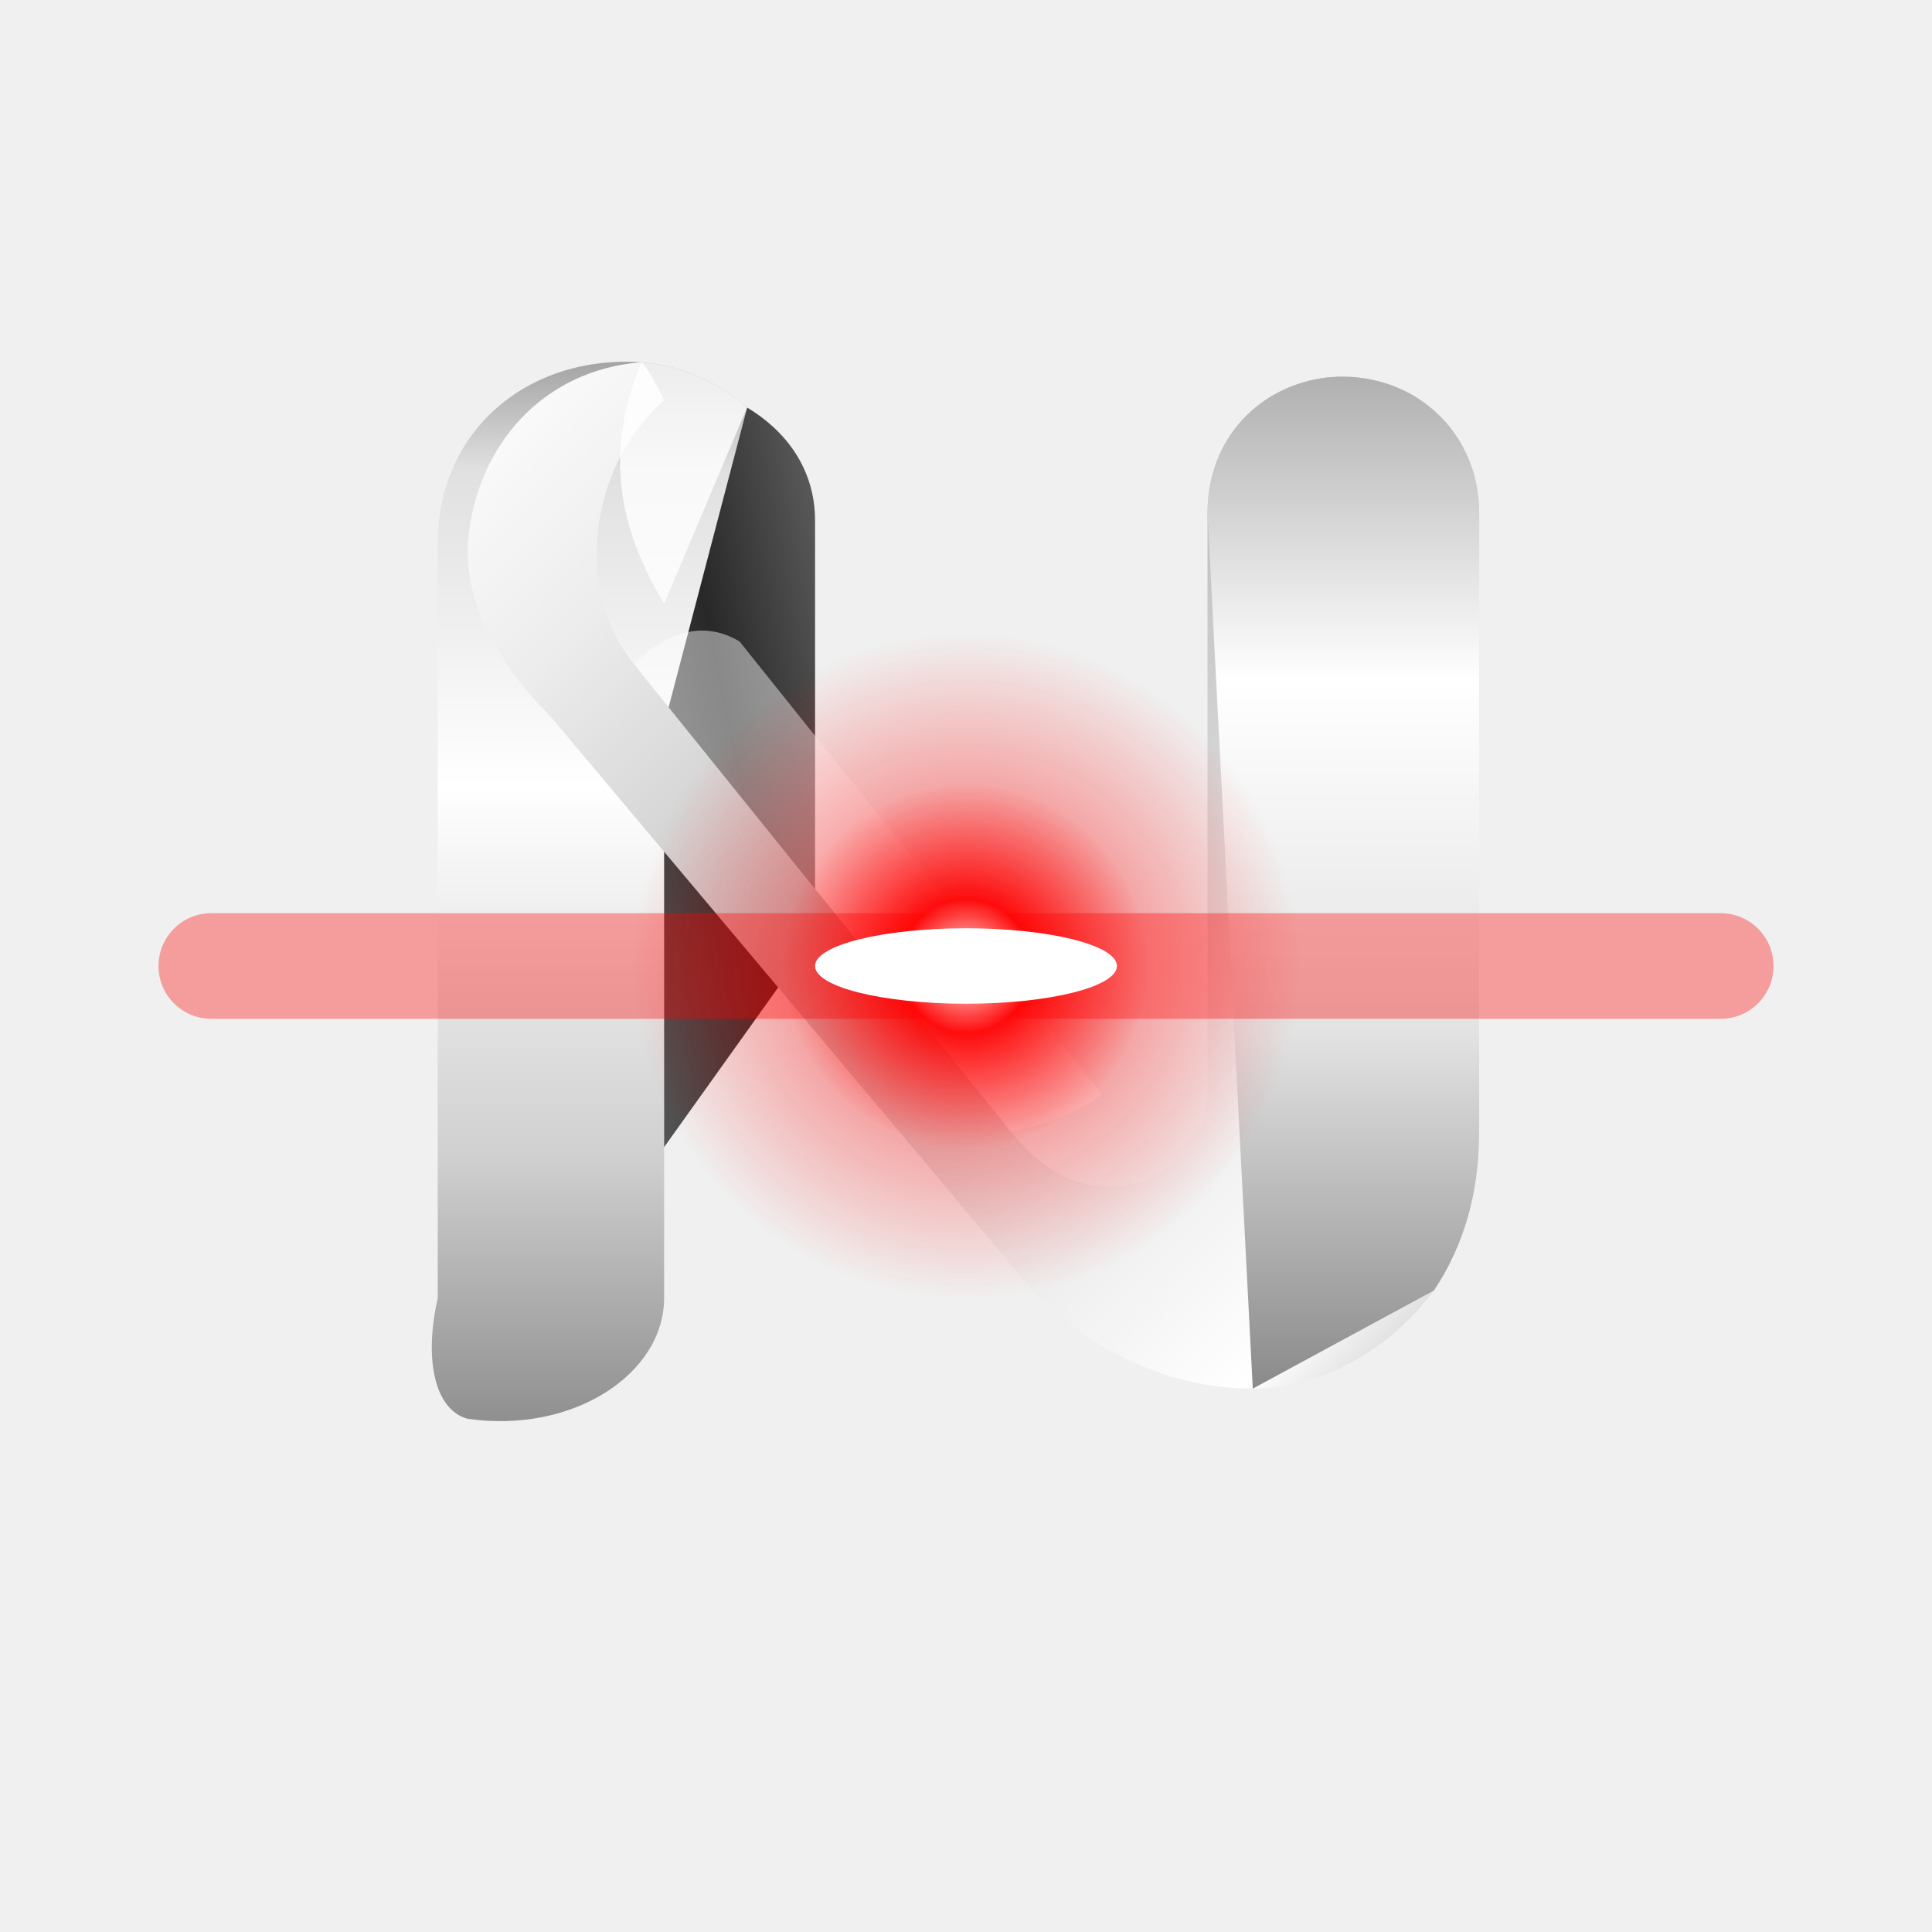
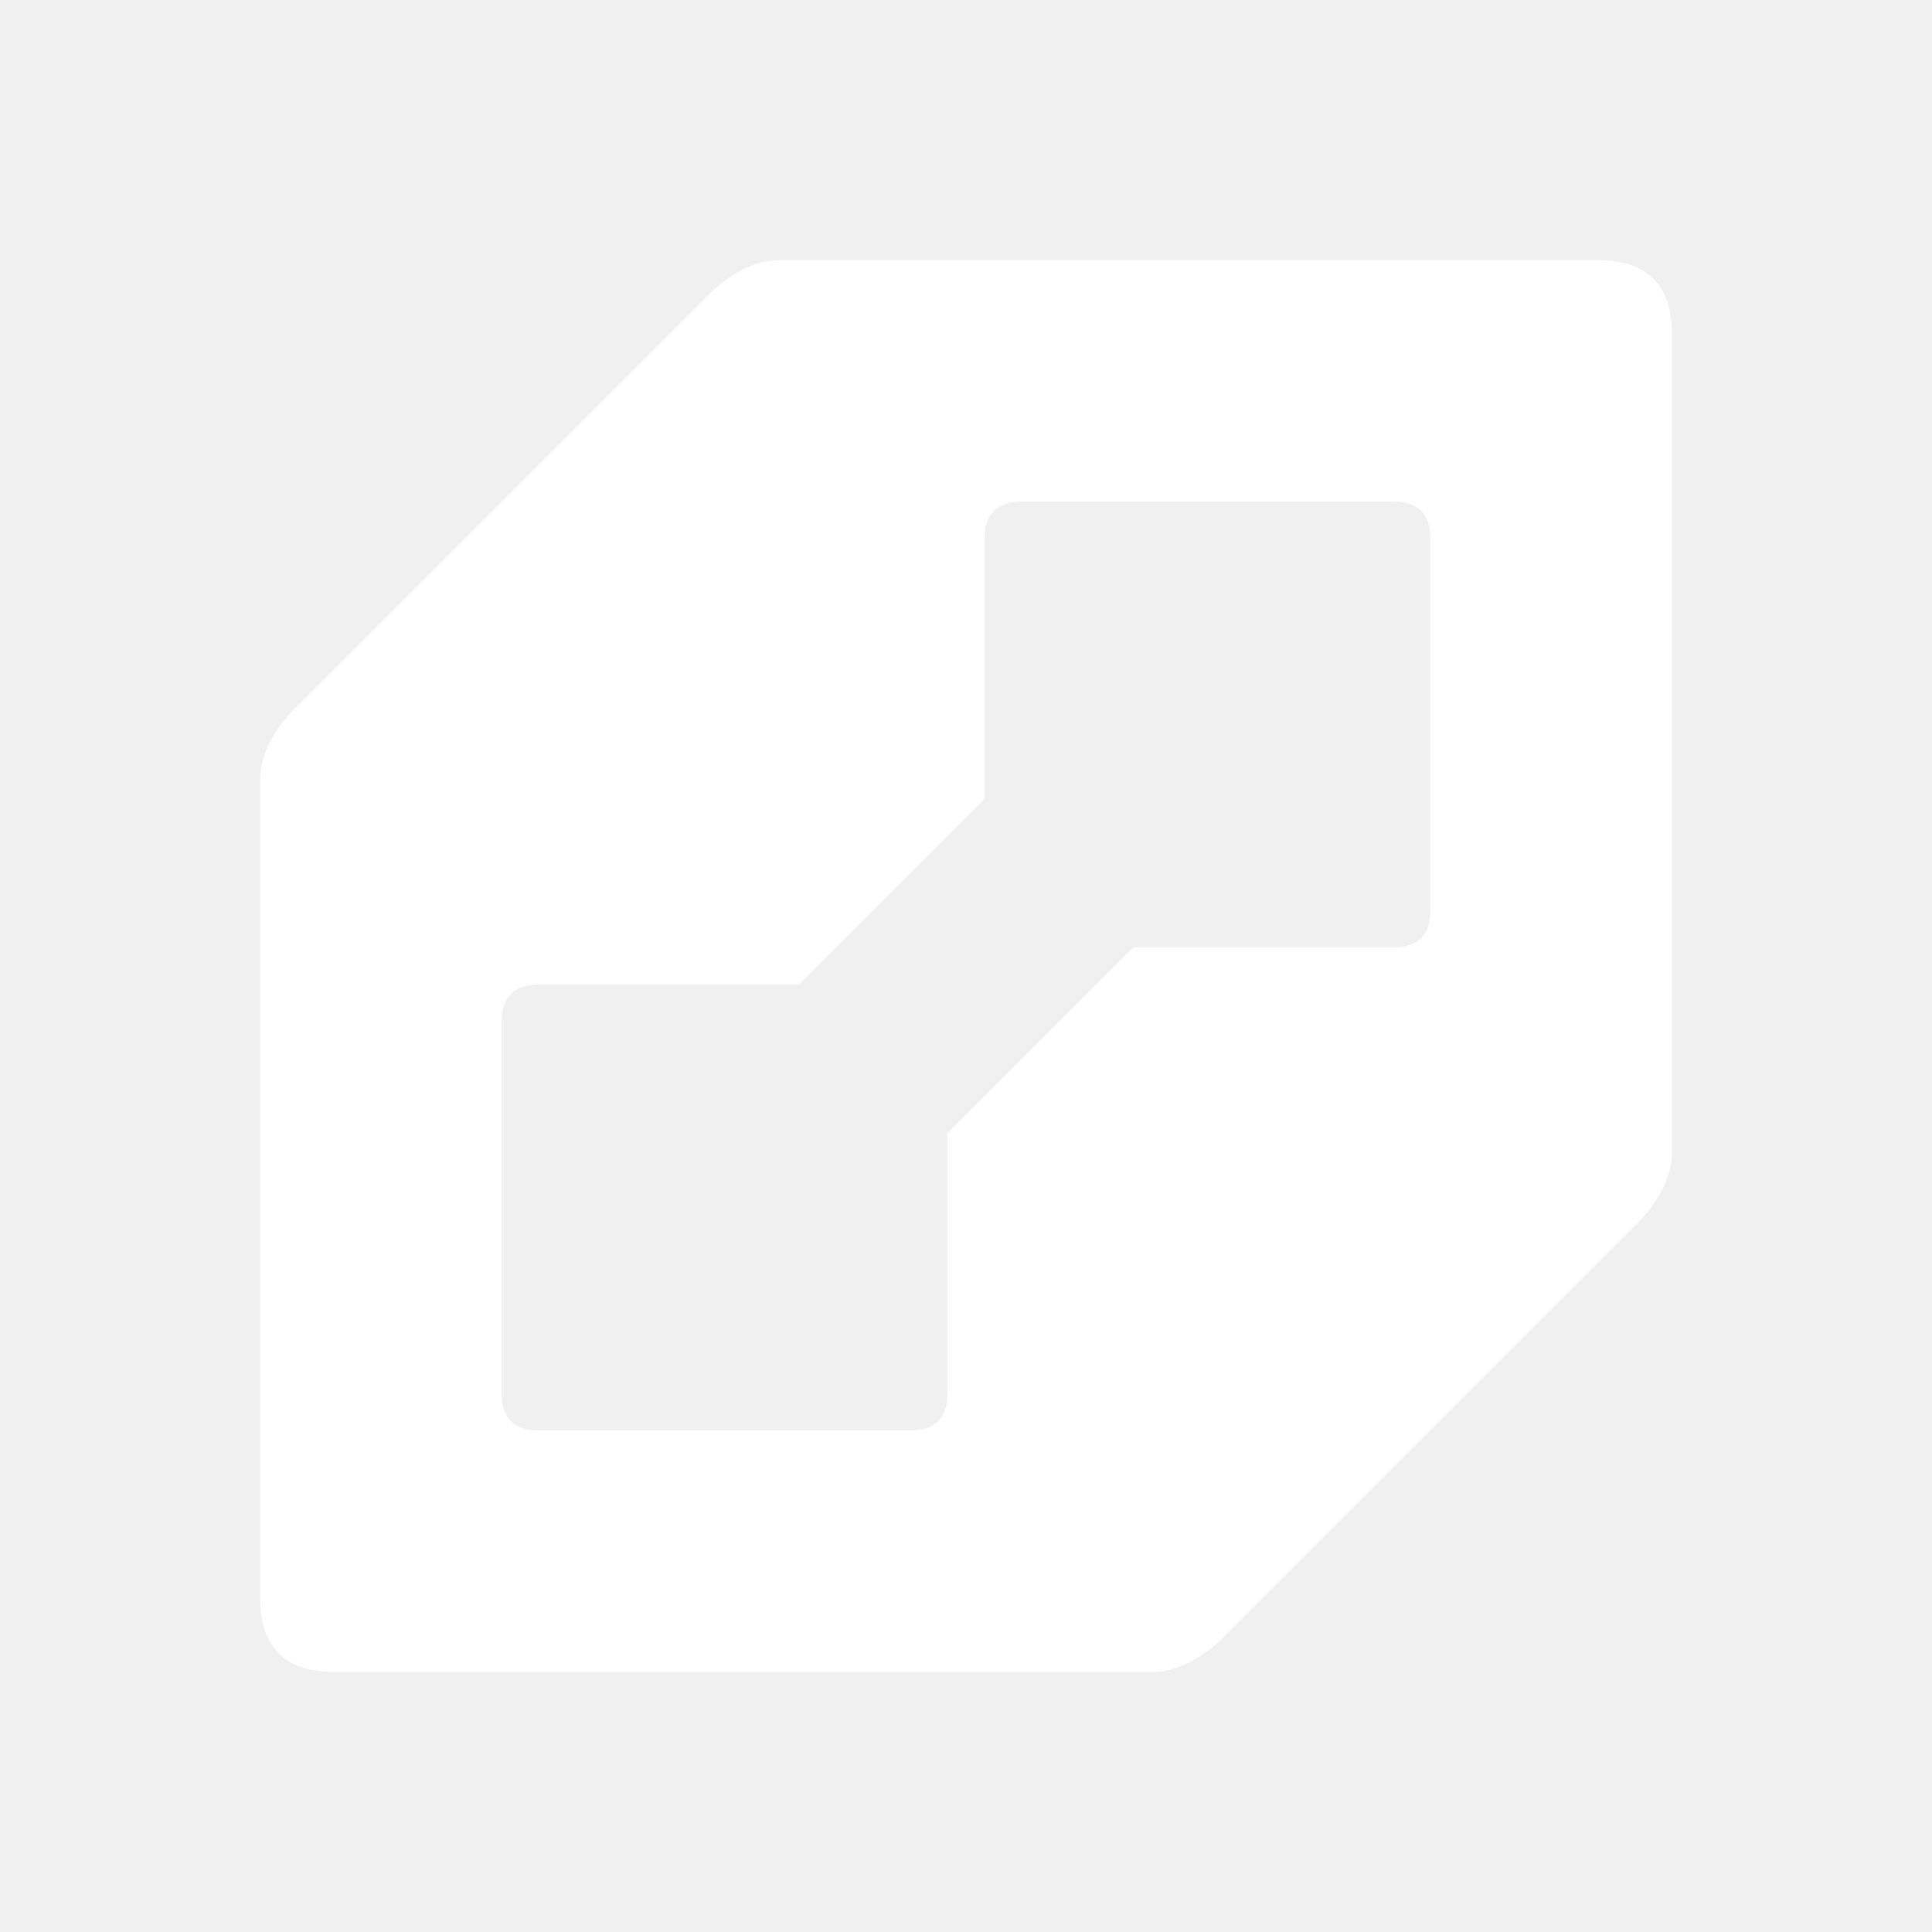
- <svg xmlns="http://www.w3.org/2000/svg" width="128" height="128" viewBox="0 0 128 128" fill="none">
-   <defs>
-     <linearGradient id="nxtqrChromeLeft" x1="0%" y1="100%" x2="0%" y2="0%">
-       <stop offset="0%" stop-color="#909090" />
-       <stop offset="25%" stop-color="#D0D0D0" />
-       <stop offset="60%" stop-color="#FFFFFF" />
-       <stop offset="90%" stop-color="#E0E0E0" />
-       <stop offset="100%" stop-color="#A5A5A5" />
-     </linearGradient>
-     <linearGradient id="nxtqrInnerShadow" x1="0%" y1="100%" x2="100%" y2="0%">
-       <stop offset="0%" stop-color="#555555" />
-       <stop offset="50%" stop-color="#282828" />
-       <stop offset="100%" stop-color="#606060" />
-     </linearGradient>
-     <linearGradient id="nxtqrChromeDiag" x1="0%" y1="0%" x2="100%" y2="100%">
-       <stop offset="0%" stop-color="#FFFFFF" />
-       <stop offset="18%" stop-color="#EDEDED" />
-       <stop offset="45%" stop-color="#C2C2C2" />
-       <stop offset="70%" stop-color="#EAEAEA" />
-       <stop offset="88%" stop-color="#FFFFFF" />
-       <stop offset="100%" stop-color="#B8B8B8" />
-     </linearGradient>
-     <linearGradient id="nxtqrChromeRight" x1="0%" y1="100%" x2="0%" y2="0%">
-       <stop offset="0%" stop-color="#8A8A8A" />
-       <stop offset="35%" stop-color="#E2E2E2" />
-       <stop offset="70%" stop-color="#FFFFFF" />
-       <stop offset="100%" stop-color="#B0B0B0" />
-     </linearGradient>
-     <linearGradient id="nxtqrLaserStreak" x1="0%" y1="50%" x2="100%" y2="50%">
-       <stop offset="0%" stop-color="#FF0000" stop-opacity="0" />
-       <stop offset="20%" stop-color="#FF0000" stop-opacity="0.85" />
-       <stop offset="42%" stop-color="#FFFFFF" stop-opacity="1" />
-       <stop offset="58%" stop-color="#FFFFFF" stop-opacity="1" />
-       <stop offset="80%" stop-color="#FF0000" stop-opacity="0.85" />
-       <stop offset="100%" stop-color="#FF0000" stop-opacity="0" />
-     </linearGradient>
-     <radialGradient id="nxtqrFlareCore" cx="50%" cy="50%" r="50%">
-       <stop offset="0%" stop-color="#FFFFFF" stop-opacity="1" />
-       <stop offset="20%" stop-color="#FF0000" stop-opacity="0.95" />
-       <stop offset="55%" stop-color="#FF0000" stop-opacity="0.3" />
-       <stop offset="100%" stop-color="#FF0000" stop-opacity="0" />
-     </radialGradient>
-   </defs>
-   <g class="nxtqr-exact-monogram">
-     <path d="M 31 94 C 29 93.5 28 90.5 29 86 L 29 36 C 29 28.5 35 23.5 42.5 24 C 45 24.2 47.5 25.2 49.5 27 L 44 48 L 44 86 C 44 91 38 95 31 94 Z" fill="url(#nxtqrChromeLeft)" />
-     <path d="M 44 48 L 49.5 27 C 52 28.5 54 31 54 34.5 L 54 62 L 44 76 Z" fill="url(#nxtqrInnerShadow)" />
-     <path d="M 42.5 24 C 36 24.5 31.5 29.5 31 36 C 30.8 40 33 44 36.5 47.5 L 68 85 C 72 89.5 77.5 92 83 92 C 87.5 92 92 89.5 95 85.5 C 97 82.5 98 79 98 75 L 98 34 C 98 28.5 93.5 24.5 88 25 C 83.5 25.5 80 29 80 34 L 80 72 C 80 75.5 78 78 74.5 78.5 C 71.5 79 69 77.5 67 75 L 42 44 C 38 39 39 31 44 26.5 C 43.5 25.5 43 24.5 42.5 24 Z" fill="url(#nxtqrChromeDiag)" />
-     <path d="M 80 34 C 80 29 83.5 25.5 88 25 C 93.5 24.5 98 28.5 98 34 L 98 75 C 98 79 97 82.5 95 85.5 L 83 92 L 80 34 Z" fill="url(#nxtqrChromeRight)" />
-     <path d="M 42.5 24 C 45 24.2 47.5 25.2 49.5 27 L 44 40 C 41 35 40 30 42.5 24 Z" fill="#FFFFFF" opacity="0.8" />
-     <path d="M 67 75 L 42 44 C 44 42 46.5 41 49 42.5 L 73 72.5 C 71 74 69 74.5 67 75 Z" fill="#FFFFFF" opacity="0.45" />
-     <line x1="14" y1="64" x2="114" y2="64" stroke="#FF0000" stroke-width="7" stroke-linecap="round" opacity="0.35" />
-     <line x1="16" y1="64" x2="112" y2="64" stroke="url(#nxtqrLaserStreak)" stroke-width="2.5" stroke-linecap="round" />
-     <circle cx="64" cy="64" r="22" fill="url(#nxtqrFlareCore)" />
-     <ellipse cx="64" cy="64" rx="10" ry="2.5" fill="#FFFFFF" opacity="1" />
-   </g>
+ <svg xmlns="http://www.w3.org/2000/svg" width="128" height="128" viewBox="12 12 104 104">
+   <path d="M 26 54 Q 26 52 28 50 L 50 28 Q 52 26 54 26 H 98 Q 102 26 102 30 V 74 Q 102 76 100 78 L 78 100 Q 76 102 74 102 H 30 Q 26 102 26 98 Z M 39 67 Q 39 65 41 65 H 55 L 65 55 V 41 Q 65 39 67 39 H 87 Q 89 39 89 41 V 61 Q 89 63 87 63 H 73 L 63 73 V 87 Q 63 89 61 89 H 41 Q 39 89 39 87 Z" fill="#FFFFFF" fill-rule="evenodd" />
</svg>
